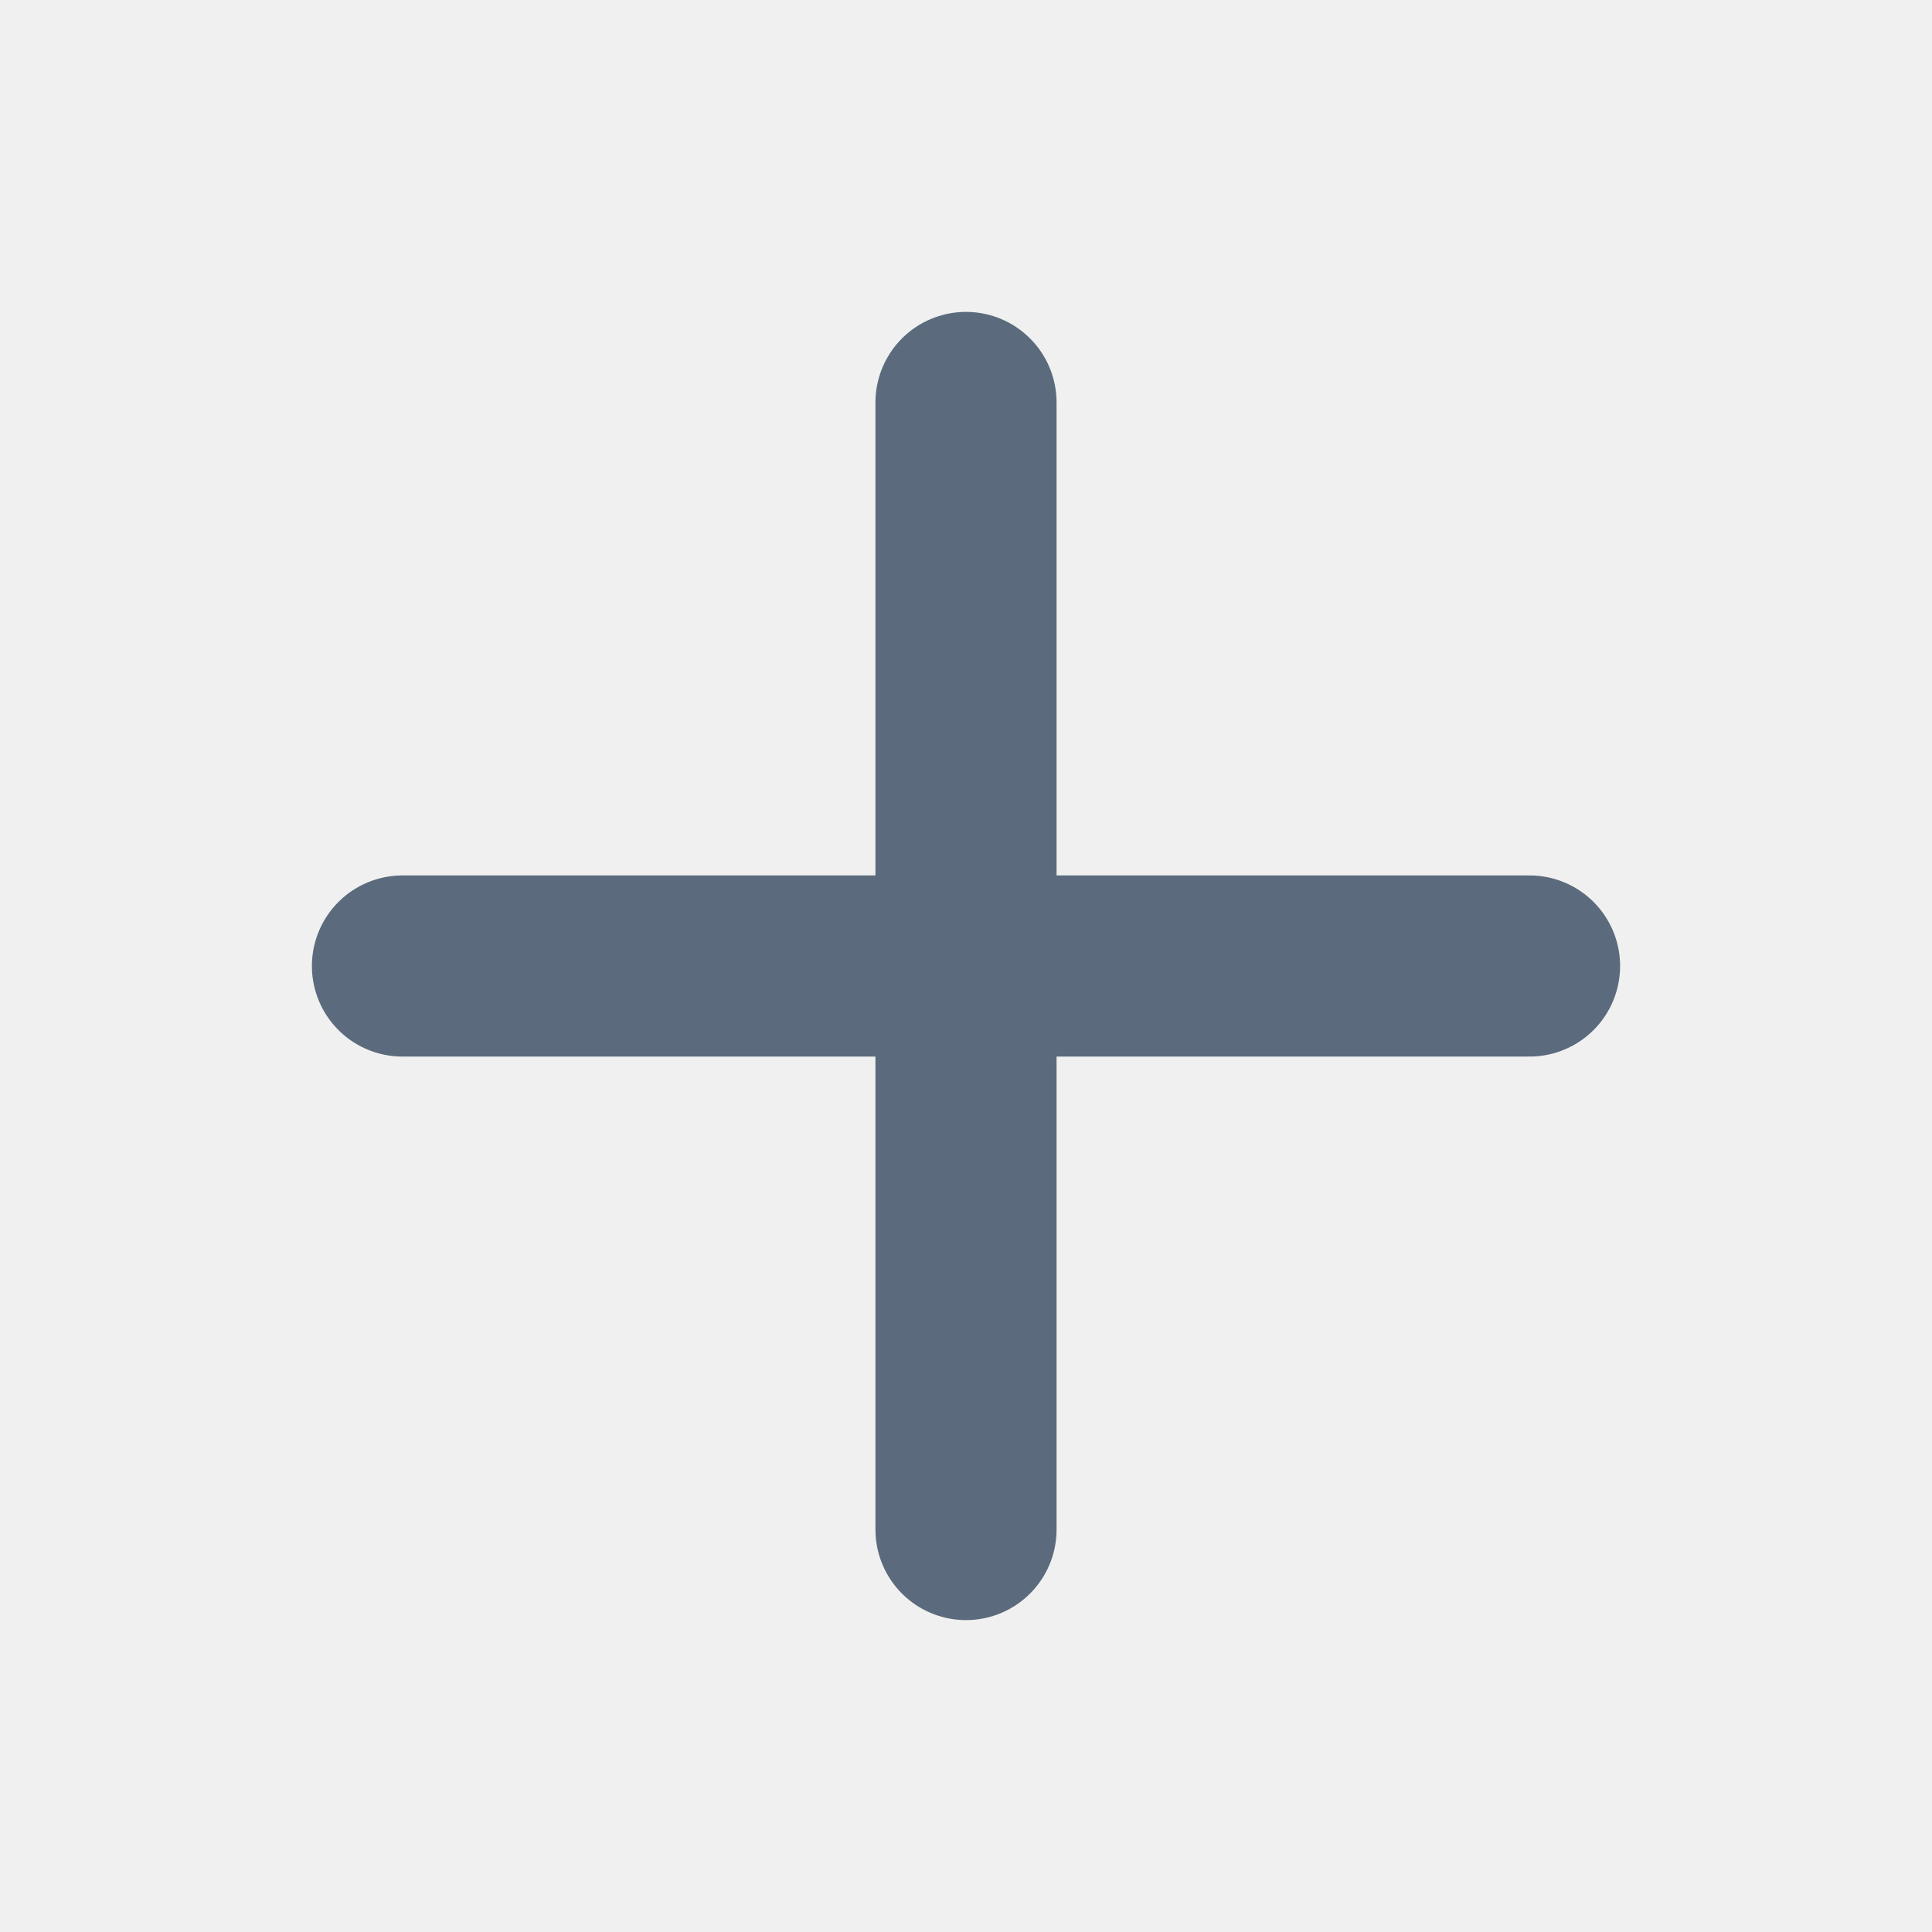
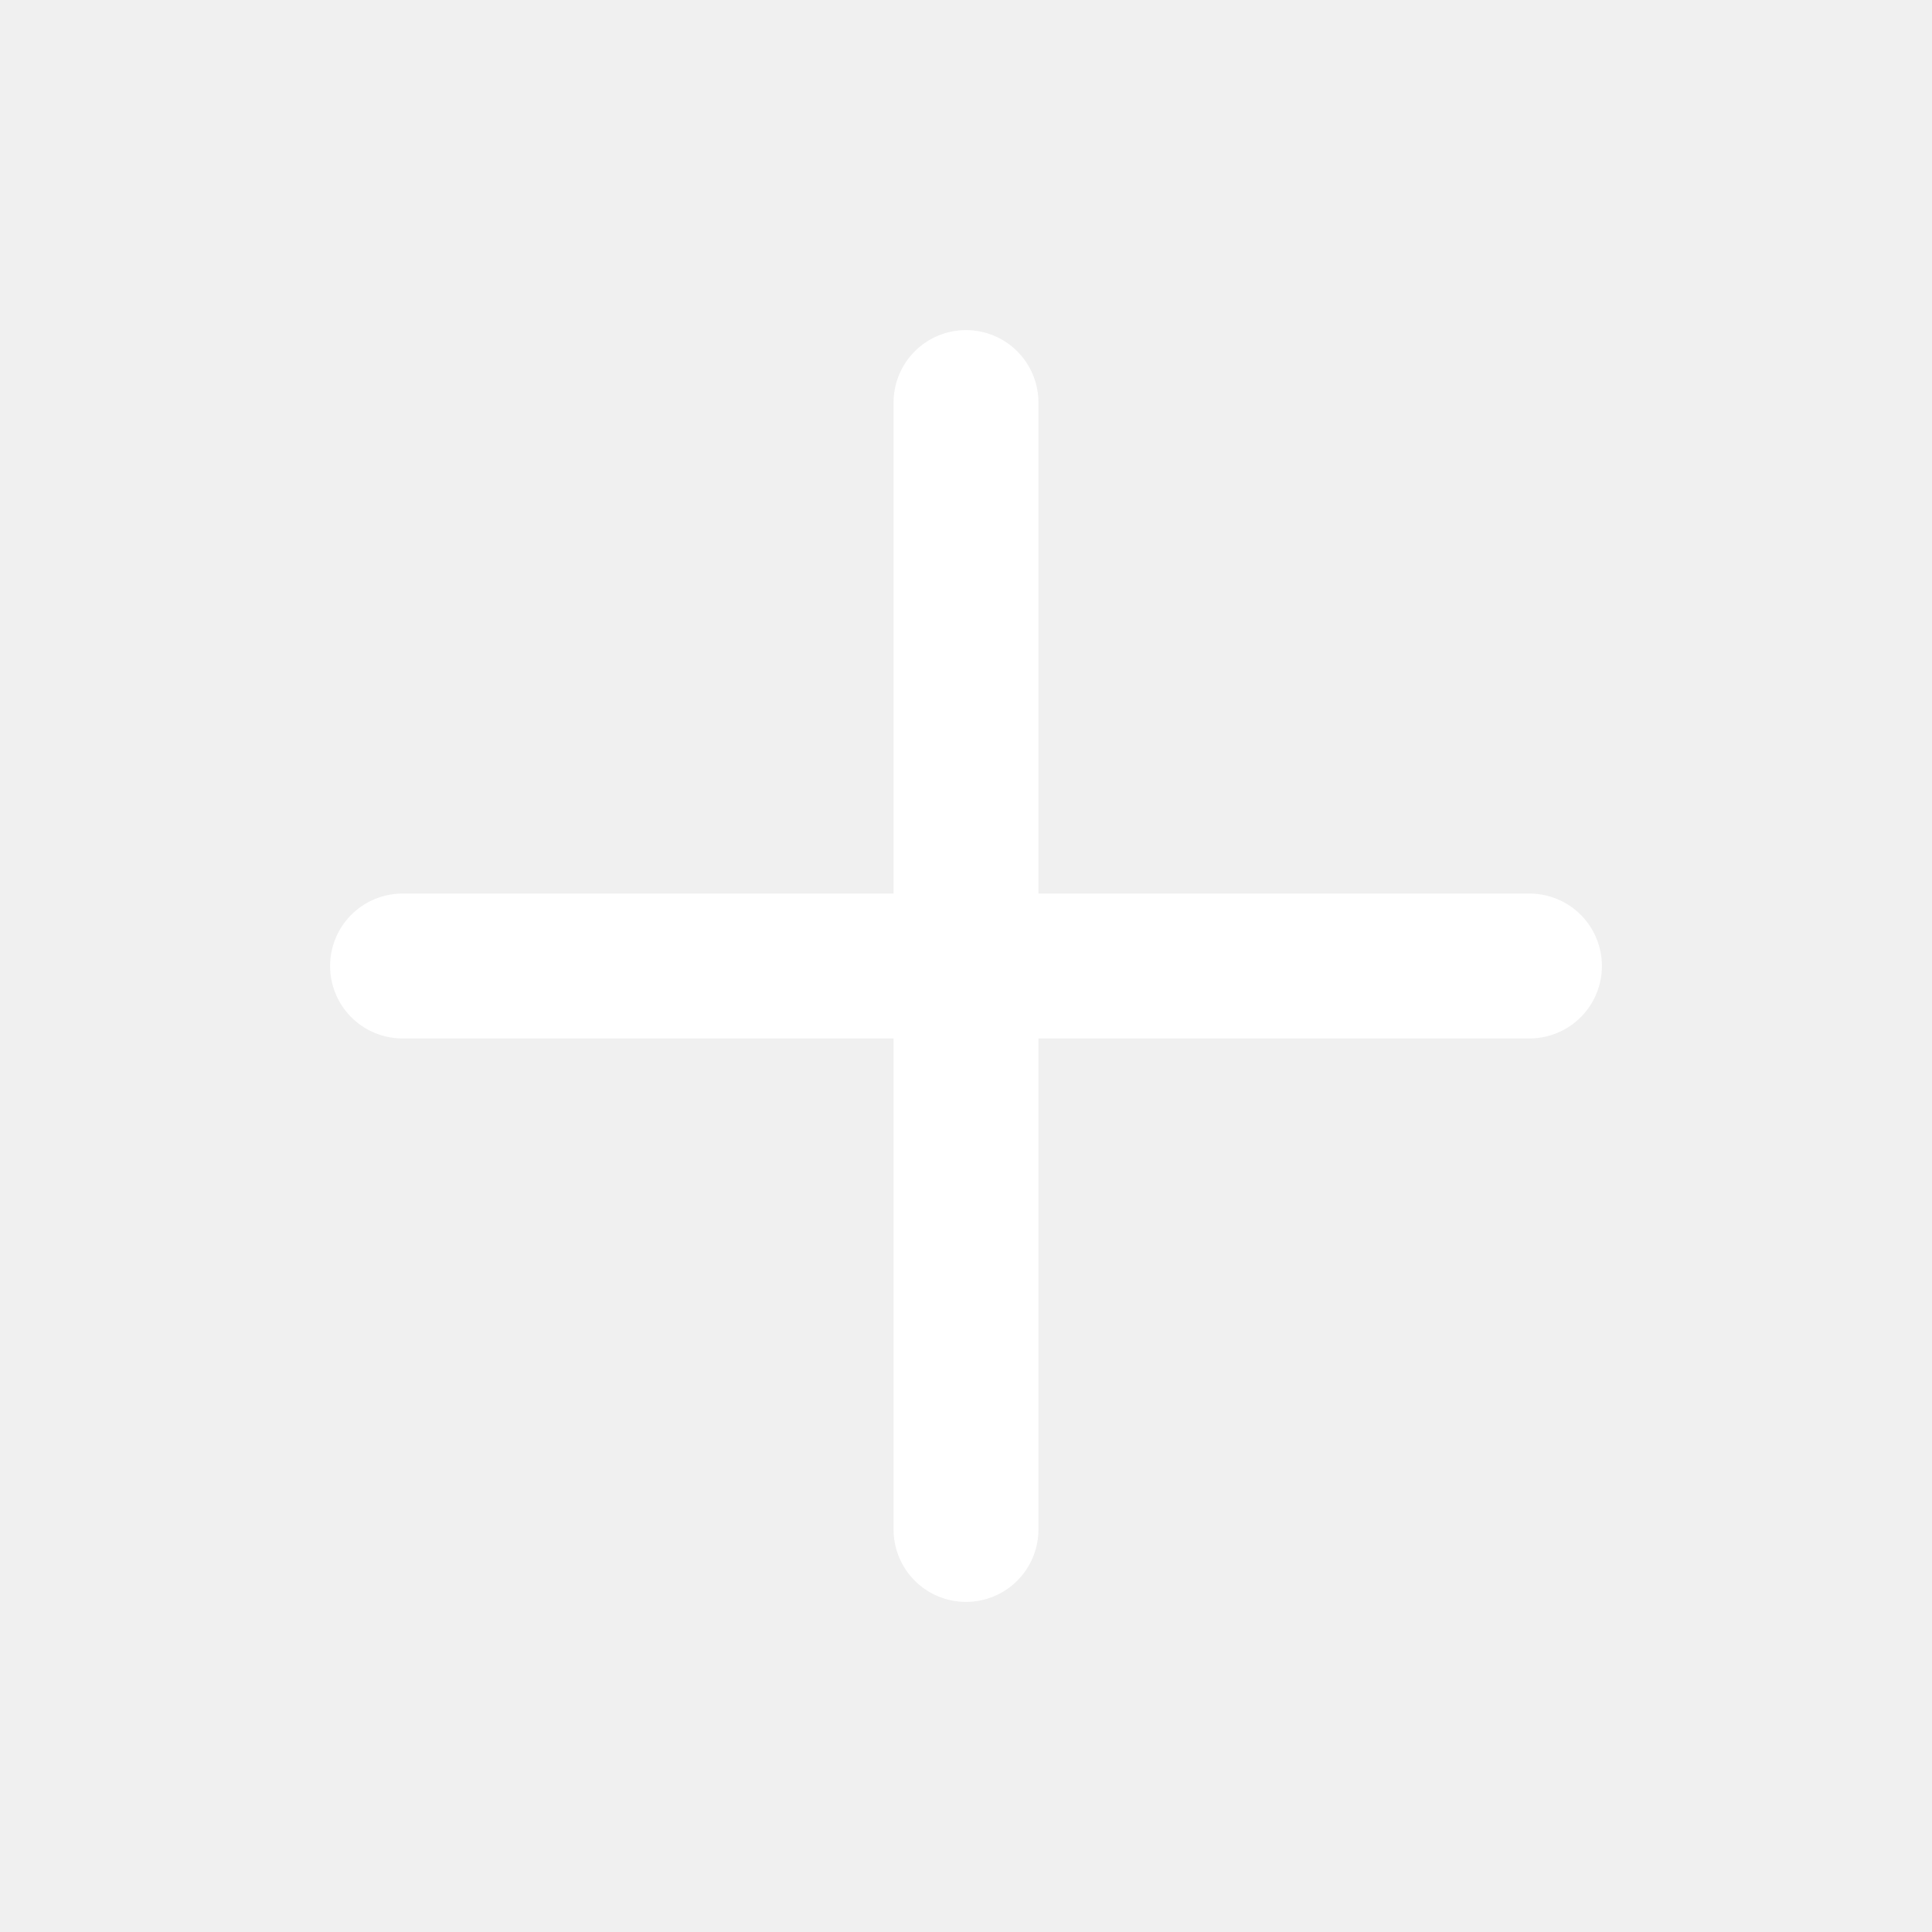
- <svg xmlns="http://www.w3.org/2000/svg" preserveAspectRatio="none" overflow="visible" style="display: block;" width="16" height="16" viewBox="0 0 16 16" fill="none">
+ <svg xmlns="http://www.w3.org/2000/svg" preserveAspectRatio="none" overflow="visible" style="display: block;" width="20" height="20" viewBox="0 0 20 20" fill="none">
  <g id="icon/plus">
-     <path id="Vector" d="M8 3.333V8M8 8V12.667M8 8H3.333M8 8H12.667" stroke-width="1.5" stroke-linecap="round" stroke-linejoin="round" stroke="#5B6B7D" />
+     <path id="Vector" d="M10 4.167V10M10 10V15.833M10 10H4.167M10 10H15.833" stroke-width="1.5" stroke-linecap="round" stroke-linejoin="round" stroke="#FFFFFF" />
  </g>
</svg>
